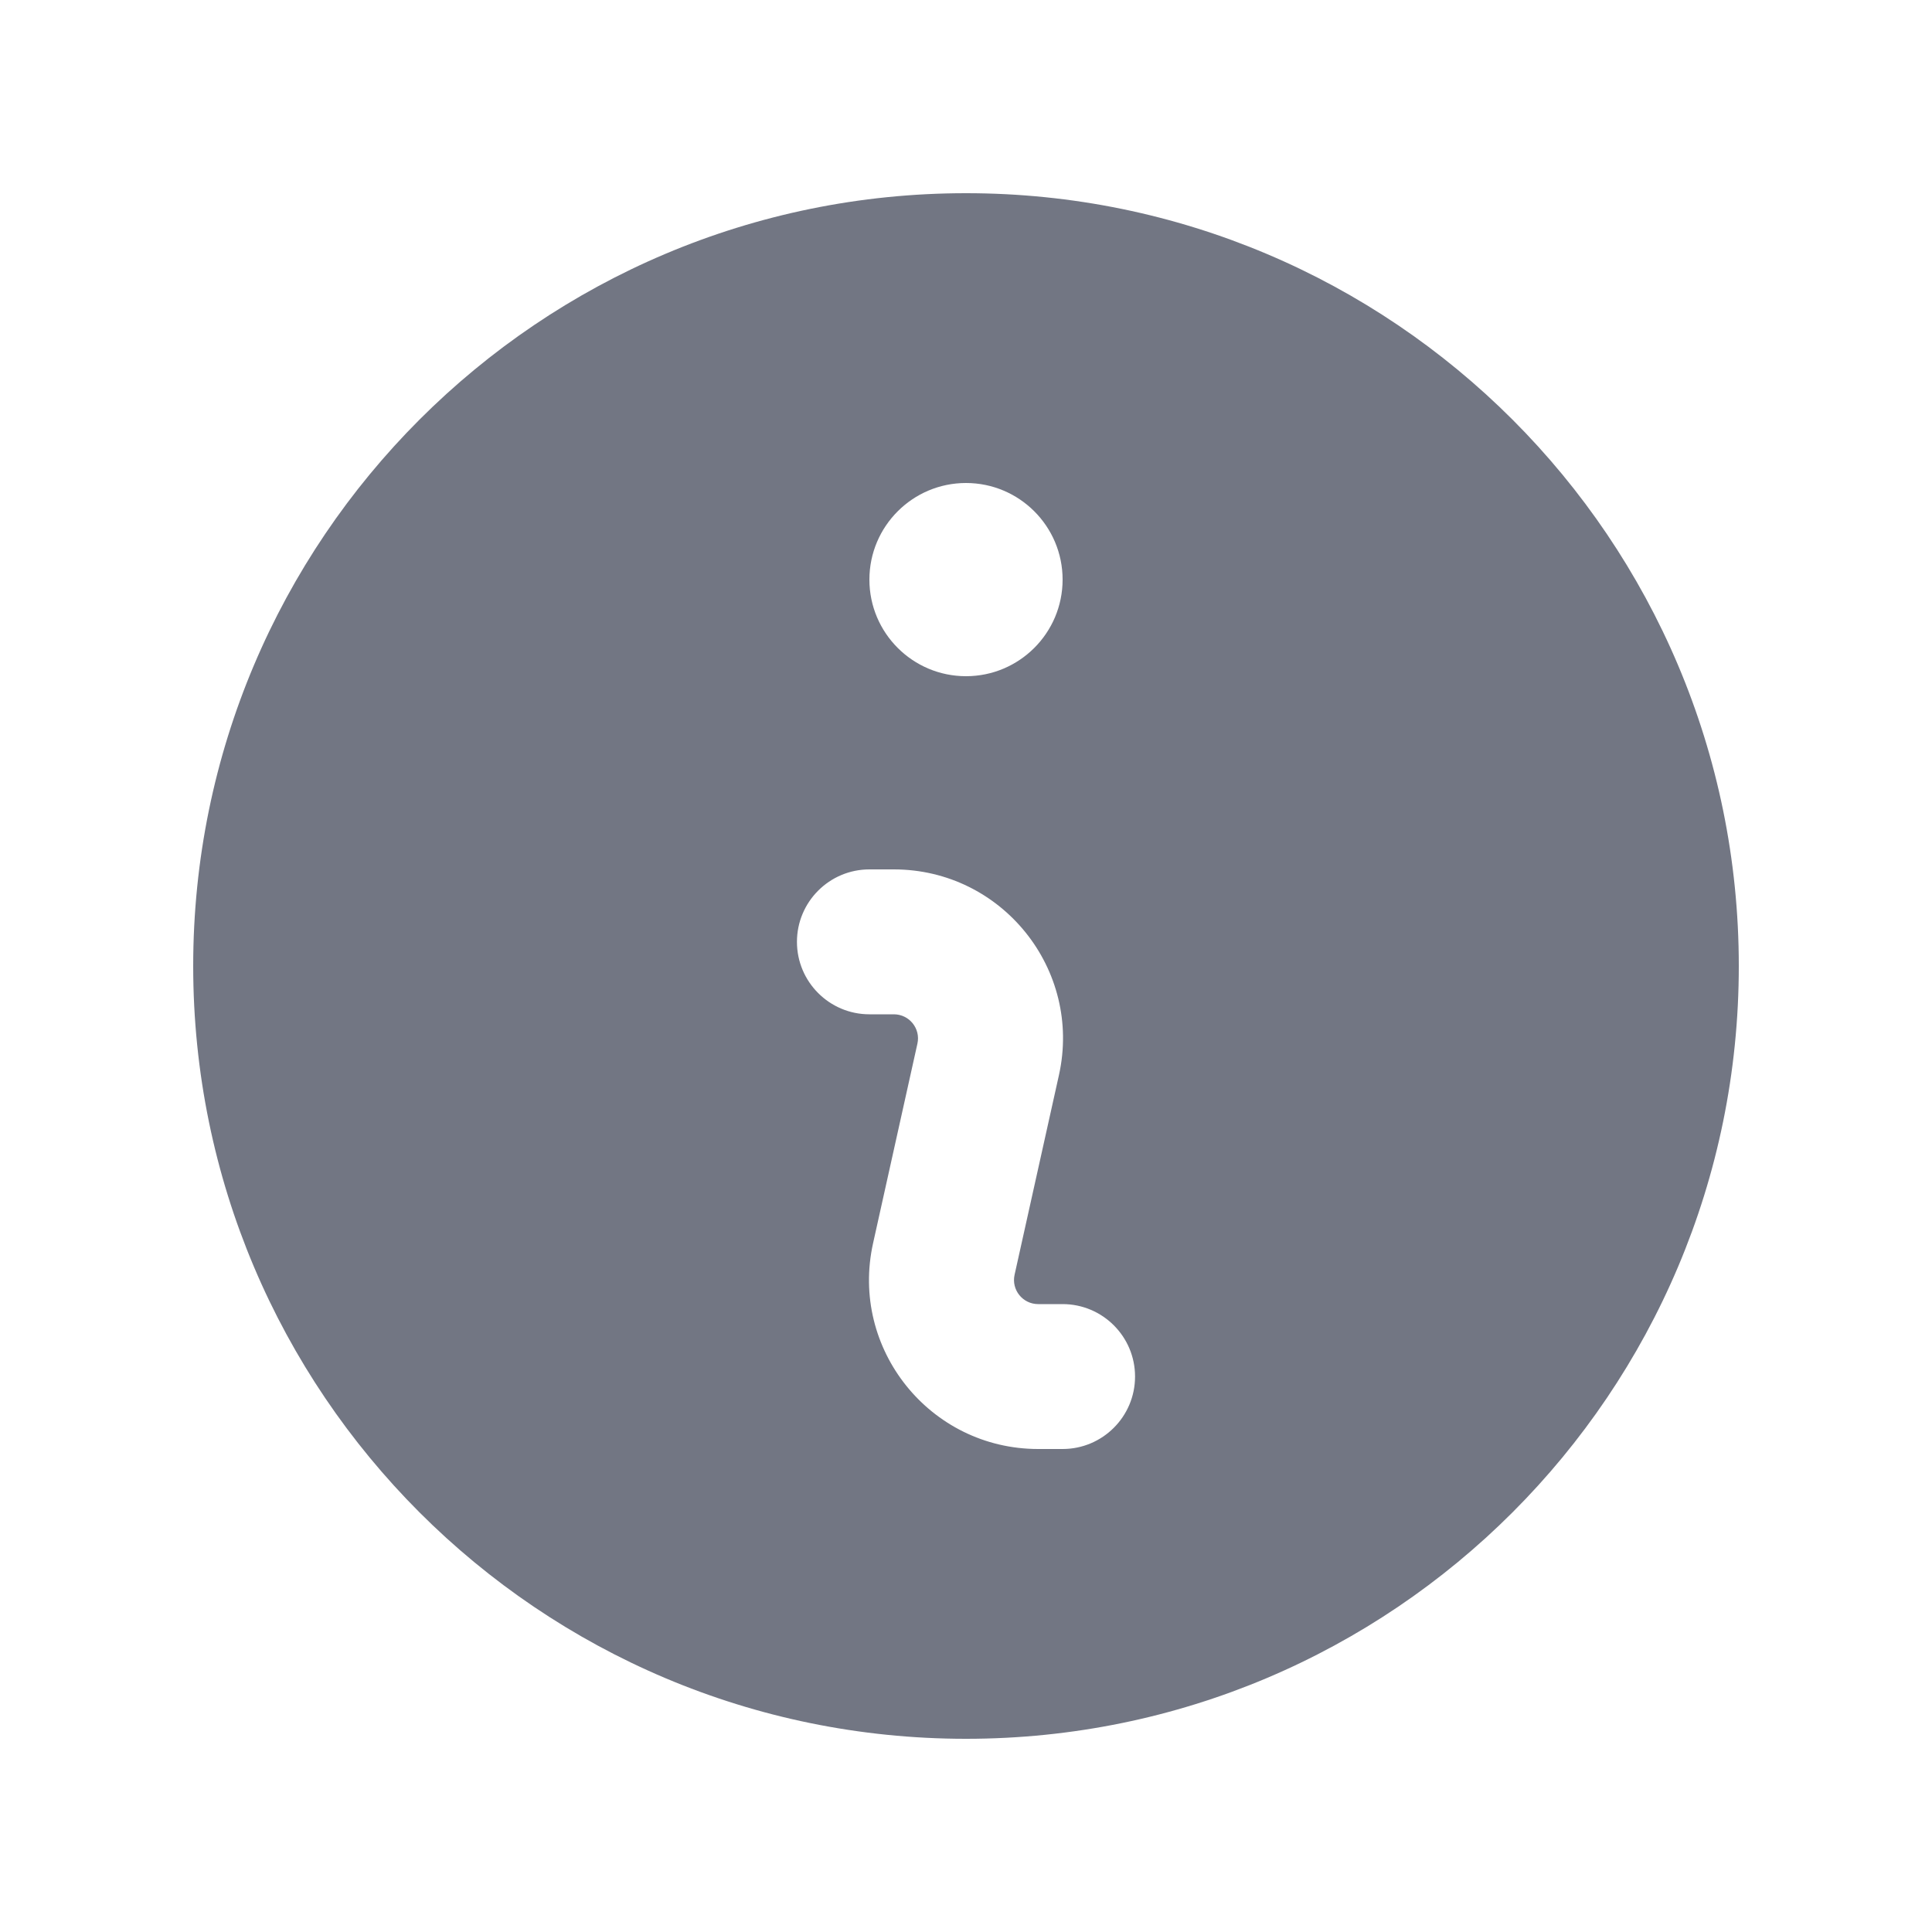
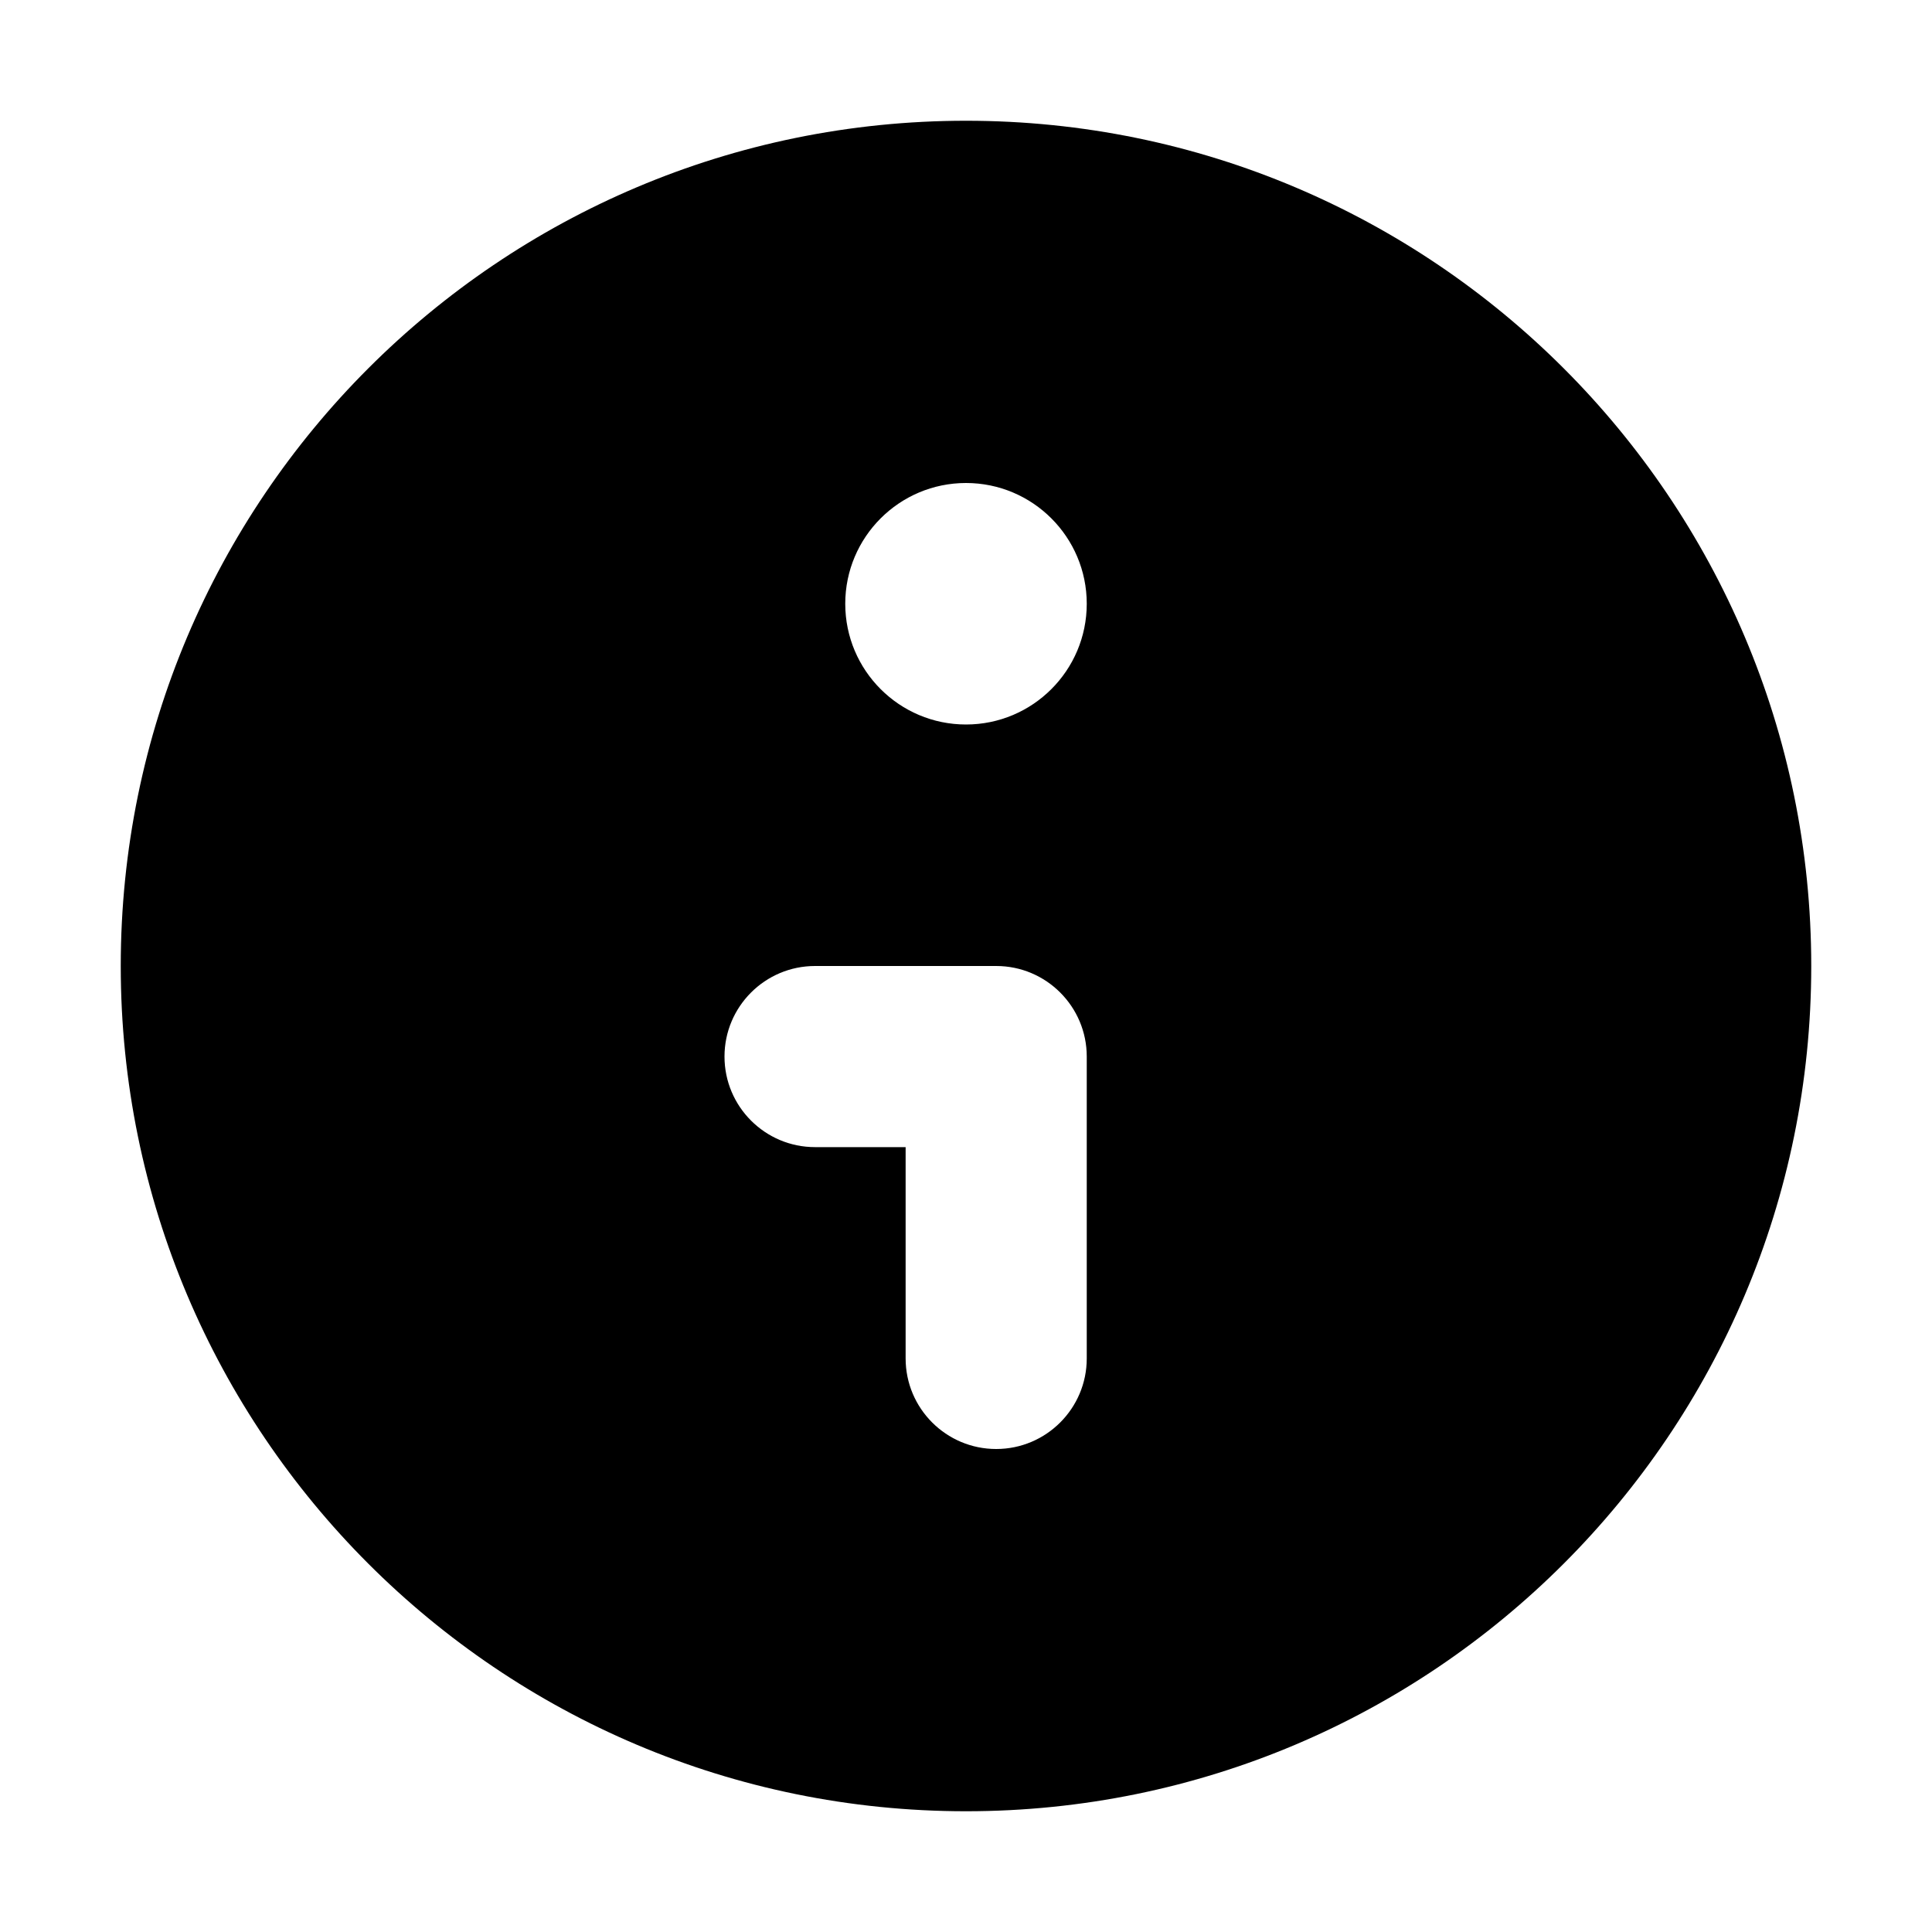
- <svg xmlns="http://www.w3.org/2000/svg" width="20" height="20" viewBox="0 0 20 20" fill="none">
-   <path fill-rule="evenodd" clip-rule="evenodd" d="M18 10C18 14.418 14.418 18 10 18C5.582 18 2 14.418 2 10C2 5.582 5.582 2 10 2C14.418 2 18 5.582 18 10ZM11 6C11 6.552 10.552 7 10 7C9.448 7 9 6.552 9 6C9 5.448 9.448 5 10 5C10.552 5 11 5.448 11 6ZM9 9C8.586 9 8.25 9.336 8.25 9.75C8.25 10.164 8.586 10.5 9 10.5H9.253C9.413 10.5 9.532 10.648 9.497 10.804L9.038 12.87C8.795 13.963 9.627 15 10.747 15H11C11.414 15 11.75 14.664 11.75 14.25C11.75 13.836 11.414 13.5 11 13.5H10.747C10.587 13.5 10.468 13.352 10.503 13.196L10.962 11.13C11.205 10.037 10.373 9 9.253 9H9Z" fill="#727683" />
+ <svg xmlns="http://www.w3.org/2000/svg" width="16" height="16" viewBox="0 0 16 16" fill="none">
+   <path fill-rule="evenodd" clip-rule="evenodd" d="M15 8C15 11.866 11.866 15 8 15C4.134 15 1 11.866 1 8C1 4.134 4.134 1 8 1C11.866 1 15 4.134 15 8ZM9 5C9 5.552 8.552 6 8 6C7.448 6 7 5.552 7 5C7 4.448 7.448 4 8 4C8.552 4 9 4.448 9 5ZM6.75 8C6.336 8 6 8.336 6 8.75C6 9.164 6.336 9.5 6.75 9.5H7.5V11.25C7.5 11.664 7.836 12 8.25 12C8.664 12 9 11.664 9 11.25V8.75C9 8.336 8.664 8 8.25 8H6.75Z" fill="black" />
</svg>
